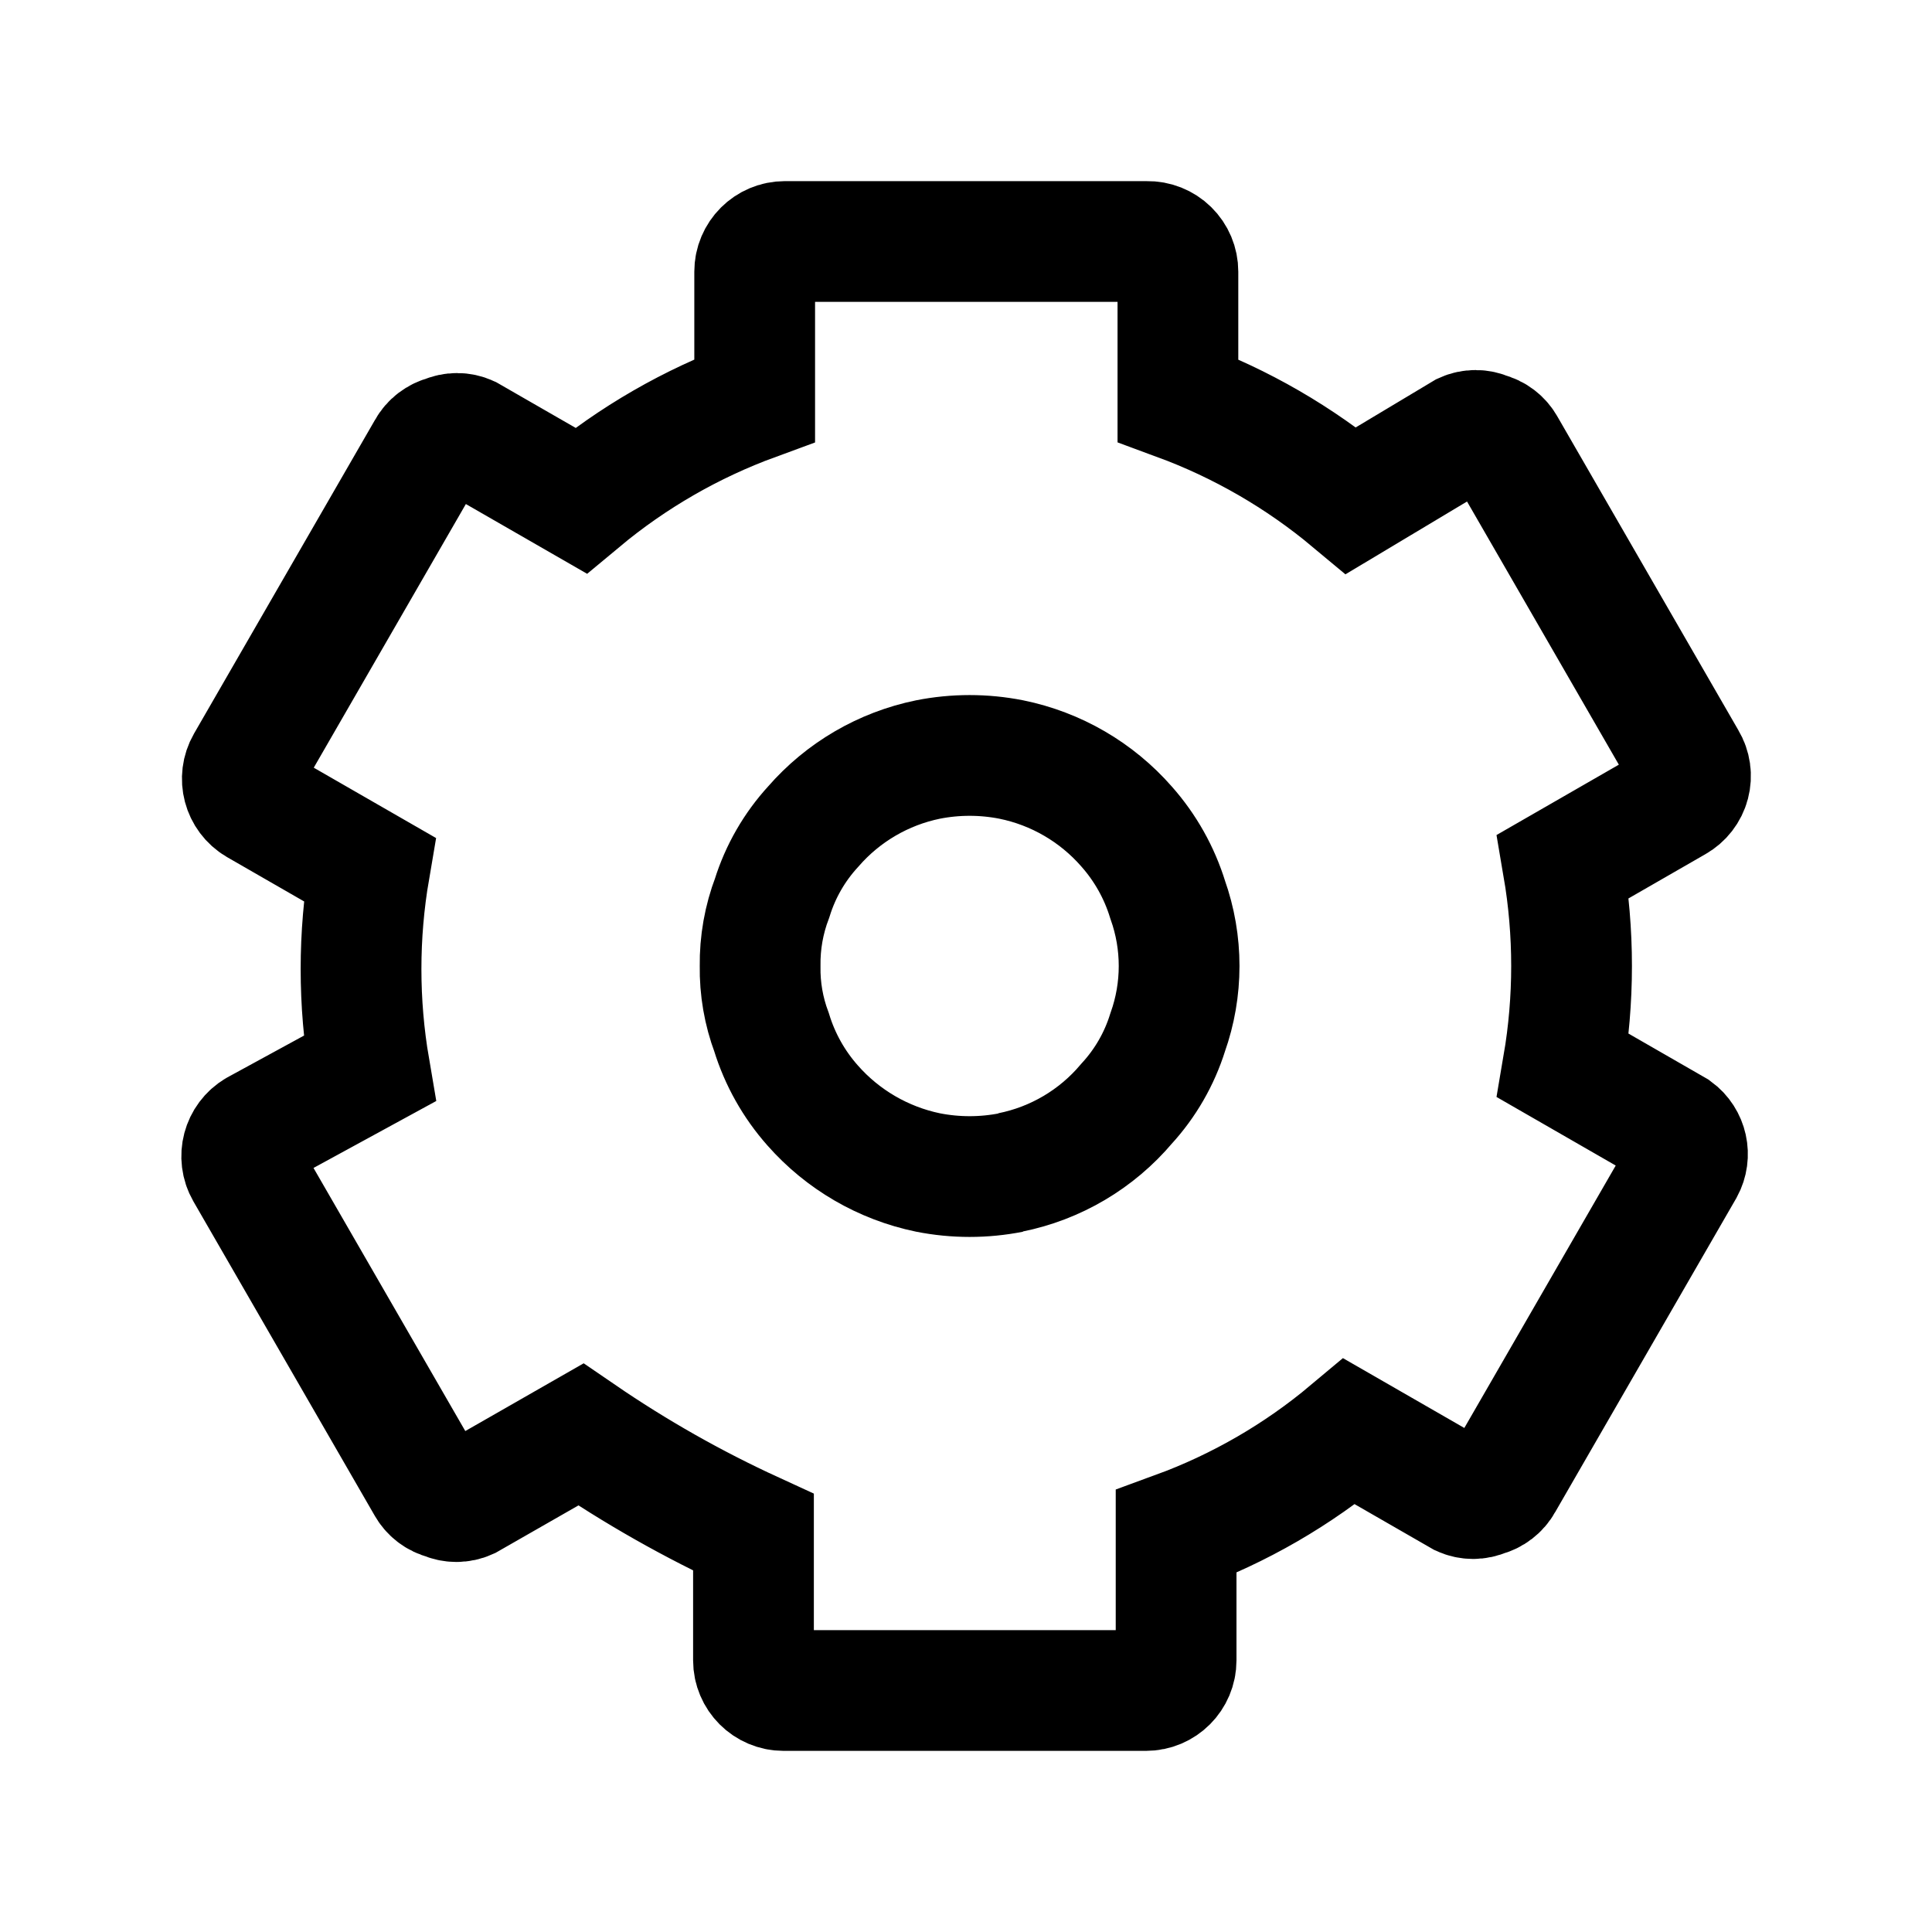
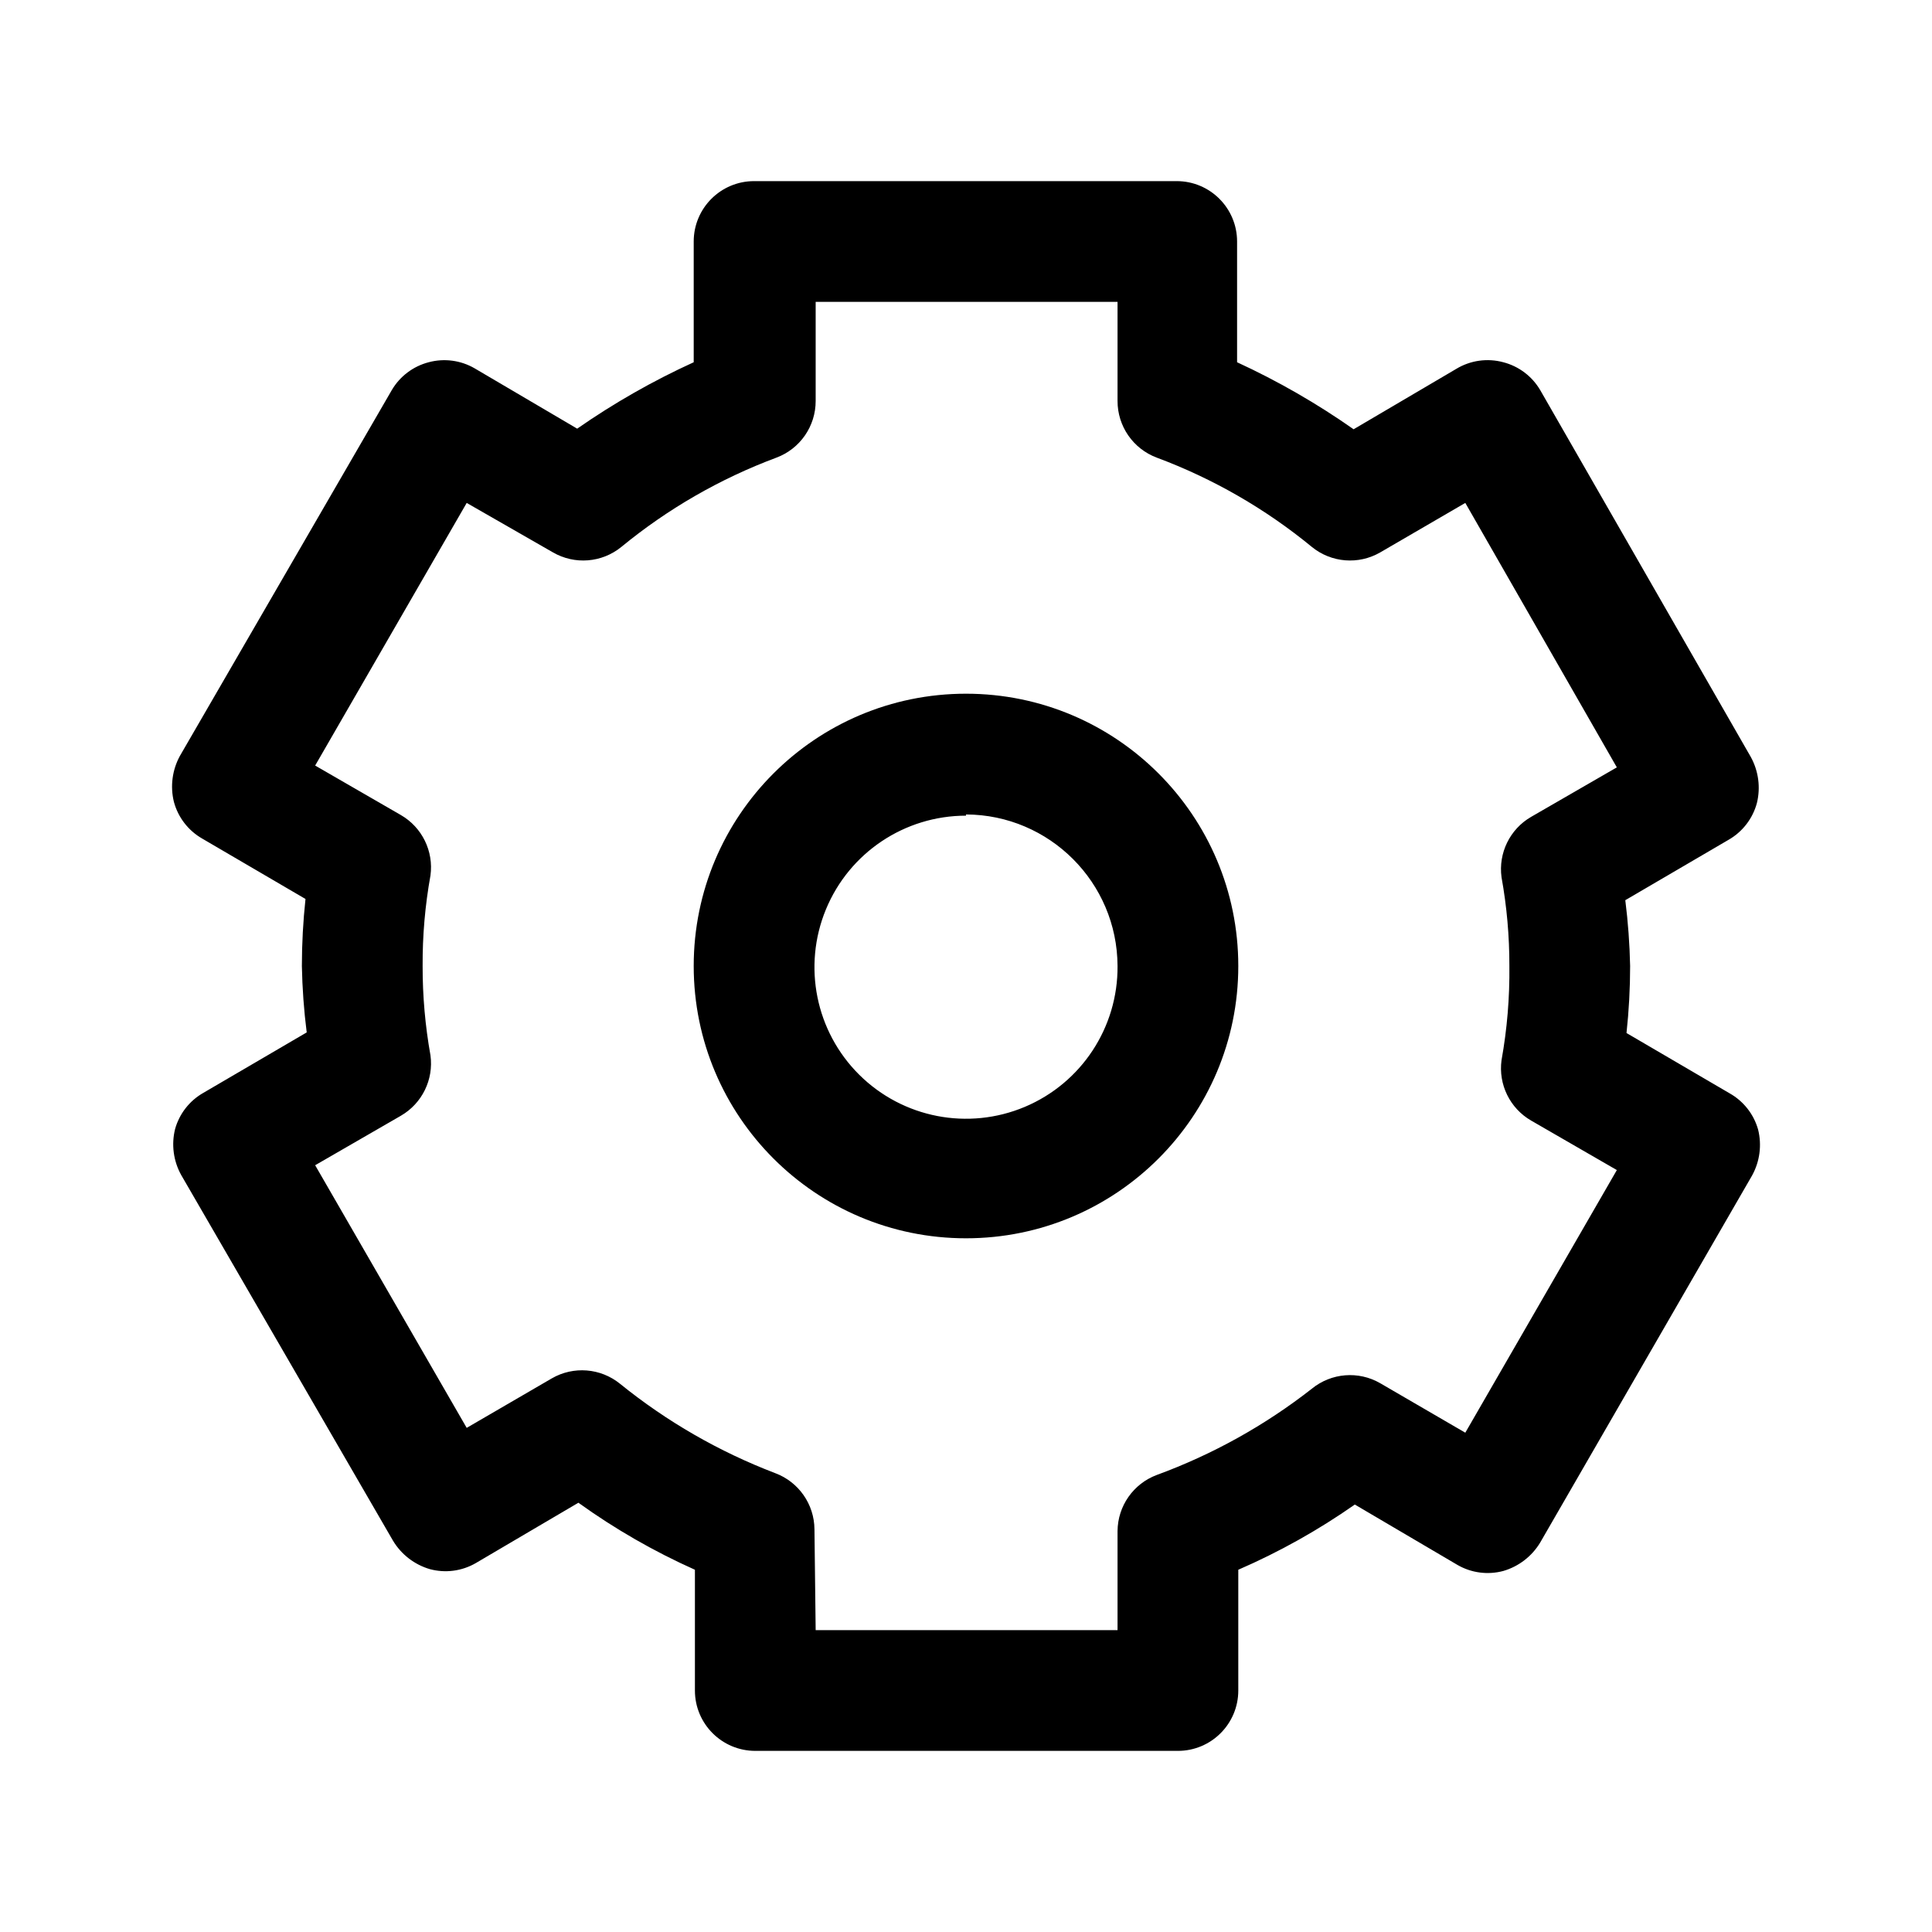
<svg xmlns="http://www.w3.org/2000/svg" viewBox="0 0 32 32">
-   <defs>
-     <style>.cls-1{fill:none;stroke:#000;stroke-miterlimit:10;stroke-width:2px;}</style>
-   </defs>
  <g id="설정">
-     <path class="cls-1" d="M27.75,18.72l-1.86-1.07a9.79,9.79,0,0,0,0-3.3l1.86-1.07a.49.49,0,0,0,.18-.68l-3-5.2a.47.47,0,0,0-.3-.23.46.46,0,0,0-.38,0L22.38,8.29a9.73,9.73,0,0,0-2.87-1.66V4.5A.5.5,0,0,0,19,4H13a.5.5,0,0,0-.5.5V6.63A9.73,9.73,0,0,0,9.62,8.29L7.76,7.22a.46.46,0,0,0-.38,0,.47.47,0,0,0-.3.23l-3,5.2a.5.5,0,0,0,.18.68l1.86,1.07a9.79,9.79,0,0,0,0,3.3L4.25,18.72a.5.5,0,0,0-.18.68l3,5.2a.47.47,0,0,0,.3.23.46.46,0,0,0,.38,0l1.87-1.07a19.33,19.33,0,0,0,2.86,1.62V27.5a.5.5,0,0,0,.5.5h6a.5.5,0,0,0,.5-.5V25.37a9.6,9.6,0,0,0,2.87-1.66l1.86,1.07a.46.46,0,0,0,.38,0,.47.47,0,0,0,.3-.23l3-5.2A.49.49,0,0,0,27.75,18.72Zm-11,.7h0a3.56,3.56,0,0,1-1.38,0h0a3.49,3.49,0,0,1-1.91-1.11,3.28,3.28,0,0,1-.68-1.21,3,3,0,0,1-.19-1.1,3.06,3.06,0,0,1,.2-1.13,3.12,3.12,0,0,1,.68-1.18,3.43,3.43,0,0,1,1.9-1.11h0a3.56,3.56,0,0,1,1.38,0h0a3.45,3.45,0,0,1,1.91,1.11,3.28,3.28,0,0,1,.68,1.21,3.28,3.28,0,0,1,0,2.2,0,0,0,0,1,0,0,3.12,3.12,0,0,1-.68,1.18A3.39,3.39,0,0,1,16.73,19.42Z" />
+     <path d="M16,20.51A4.51,4.51,0,1,1,20.51,16,4.51,4.51,0,0,1,16,20.51Zm0-7A2.51,2.51,0,1,0,18.51,16,2.52,2.52,0,0,0,16,13.49ZM19.51,29h-7a1,1,0,0,1-1-1V26a11,11,0,0,1-1.93-1.11l-1.7,1a1,1,0,0,1-.76.1,1.06,1.06,0,0,1-.61-.47L3,19.46a1.05,1.05,0,0,1-.1-.76,1,1,0,0,1,.47-.6l1.71-1A10.32,10.32,0,0,1,5,16a10.46,10.46,0,0,1,.06-1.11l-1.71-1a1,1,0,0,1-.47-.61,1.06,1.06,0,0,1,.1-.76L6.49,6.46A1,1,0,0,1,7.1,6a1,1,0,0,1,.76.1l1.7,1A12.36,12.36,0,0,1,11.49,6V4a1,1,0,0,1,1-1h7a1,1,0,0,1,1,1V6a12.36,12.36,0,0,1,1.93,1.11l1.7-1A1,1,0,0,1,24.9,6a1,1,0,0,1,.61.46L29,12.54a1.06,1.06,0,0,1,.1.76,1,1,0,0,1-.47.61l-1.71,1A10.46,10.46,0,0,1,27,16a10.32,10.32,0,0,1-.06,1.11l1.71,1a1,1,0,0,1,.47.6,1.05,1.05,0,0,1-.1.76l-3.51,6.08a1.06,1.06,0,0,1-.61.47,1,1,0,0,1-.76-.1l-1.7-1A11,11,0,0,1,20.51,26v2A1,1,0,0,1,19.51,29Zm-6-2h5V25.36a1,1,0,0,1,.65-.93A9.44,9.44,0,0,0,21.73,23a1,1,0,0,1,1.13-.09l1.41.82,2.51-4.35-1.42-.82a1,1,0,0,1-.49-1A8.3,8.3,0,0,0,25,16a8.19,8.19,0,0,0-.13-1.47,1,1,0,0,1,.49-1l1.42-.82L24.27,8.33l-1.41.82a1,1,0,0,1-1.13-.09,9,9,0,0,0-2.57-1.48,1,1,0,0,1-.65-.94V5h-5V6.64a1,1,0,0,1-.65.94,9,9,0,0,0-2.57,1.48,1,1,0,0,1-1.13.09L7.73,8.33,5.22,12.68l1.42.82a1,1,0,0,1,.49,1A8.19,8.19,0,0,0,7,16a8.3,8.3,0,0,0,.13,1.48,1,1,0,0,1-.49,1l-1.42.82,2.51,4.35,1.41-.82a1,1,0,0,1,1.13.09,9.44,9.44,0,0,0,2.57,1.48,1,1,0,0,1,.65.93Z" />
  </g>
</svg>
